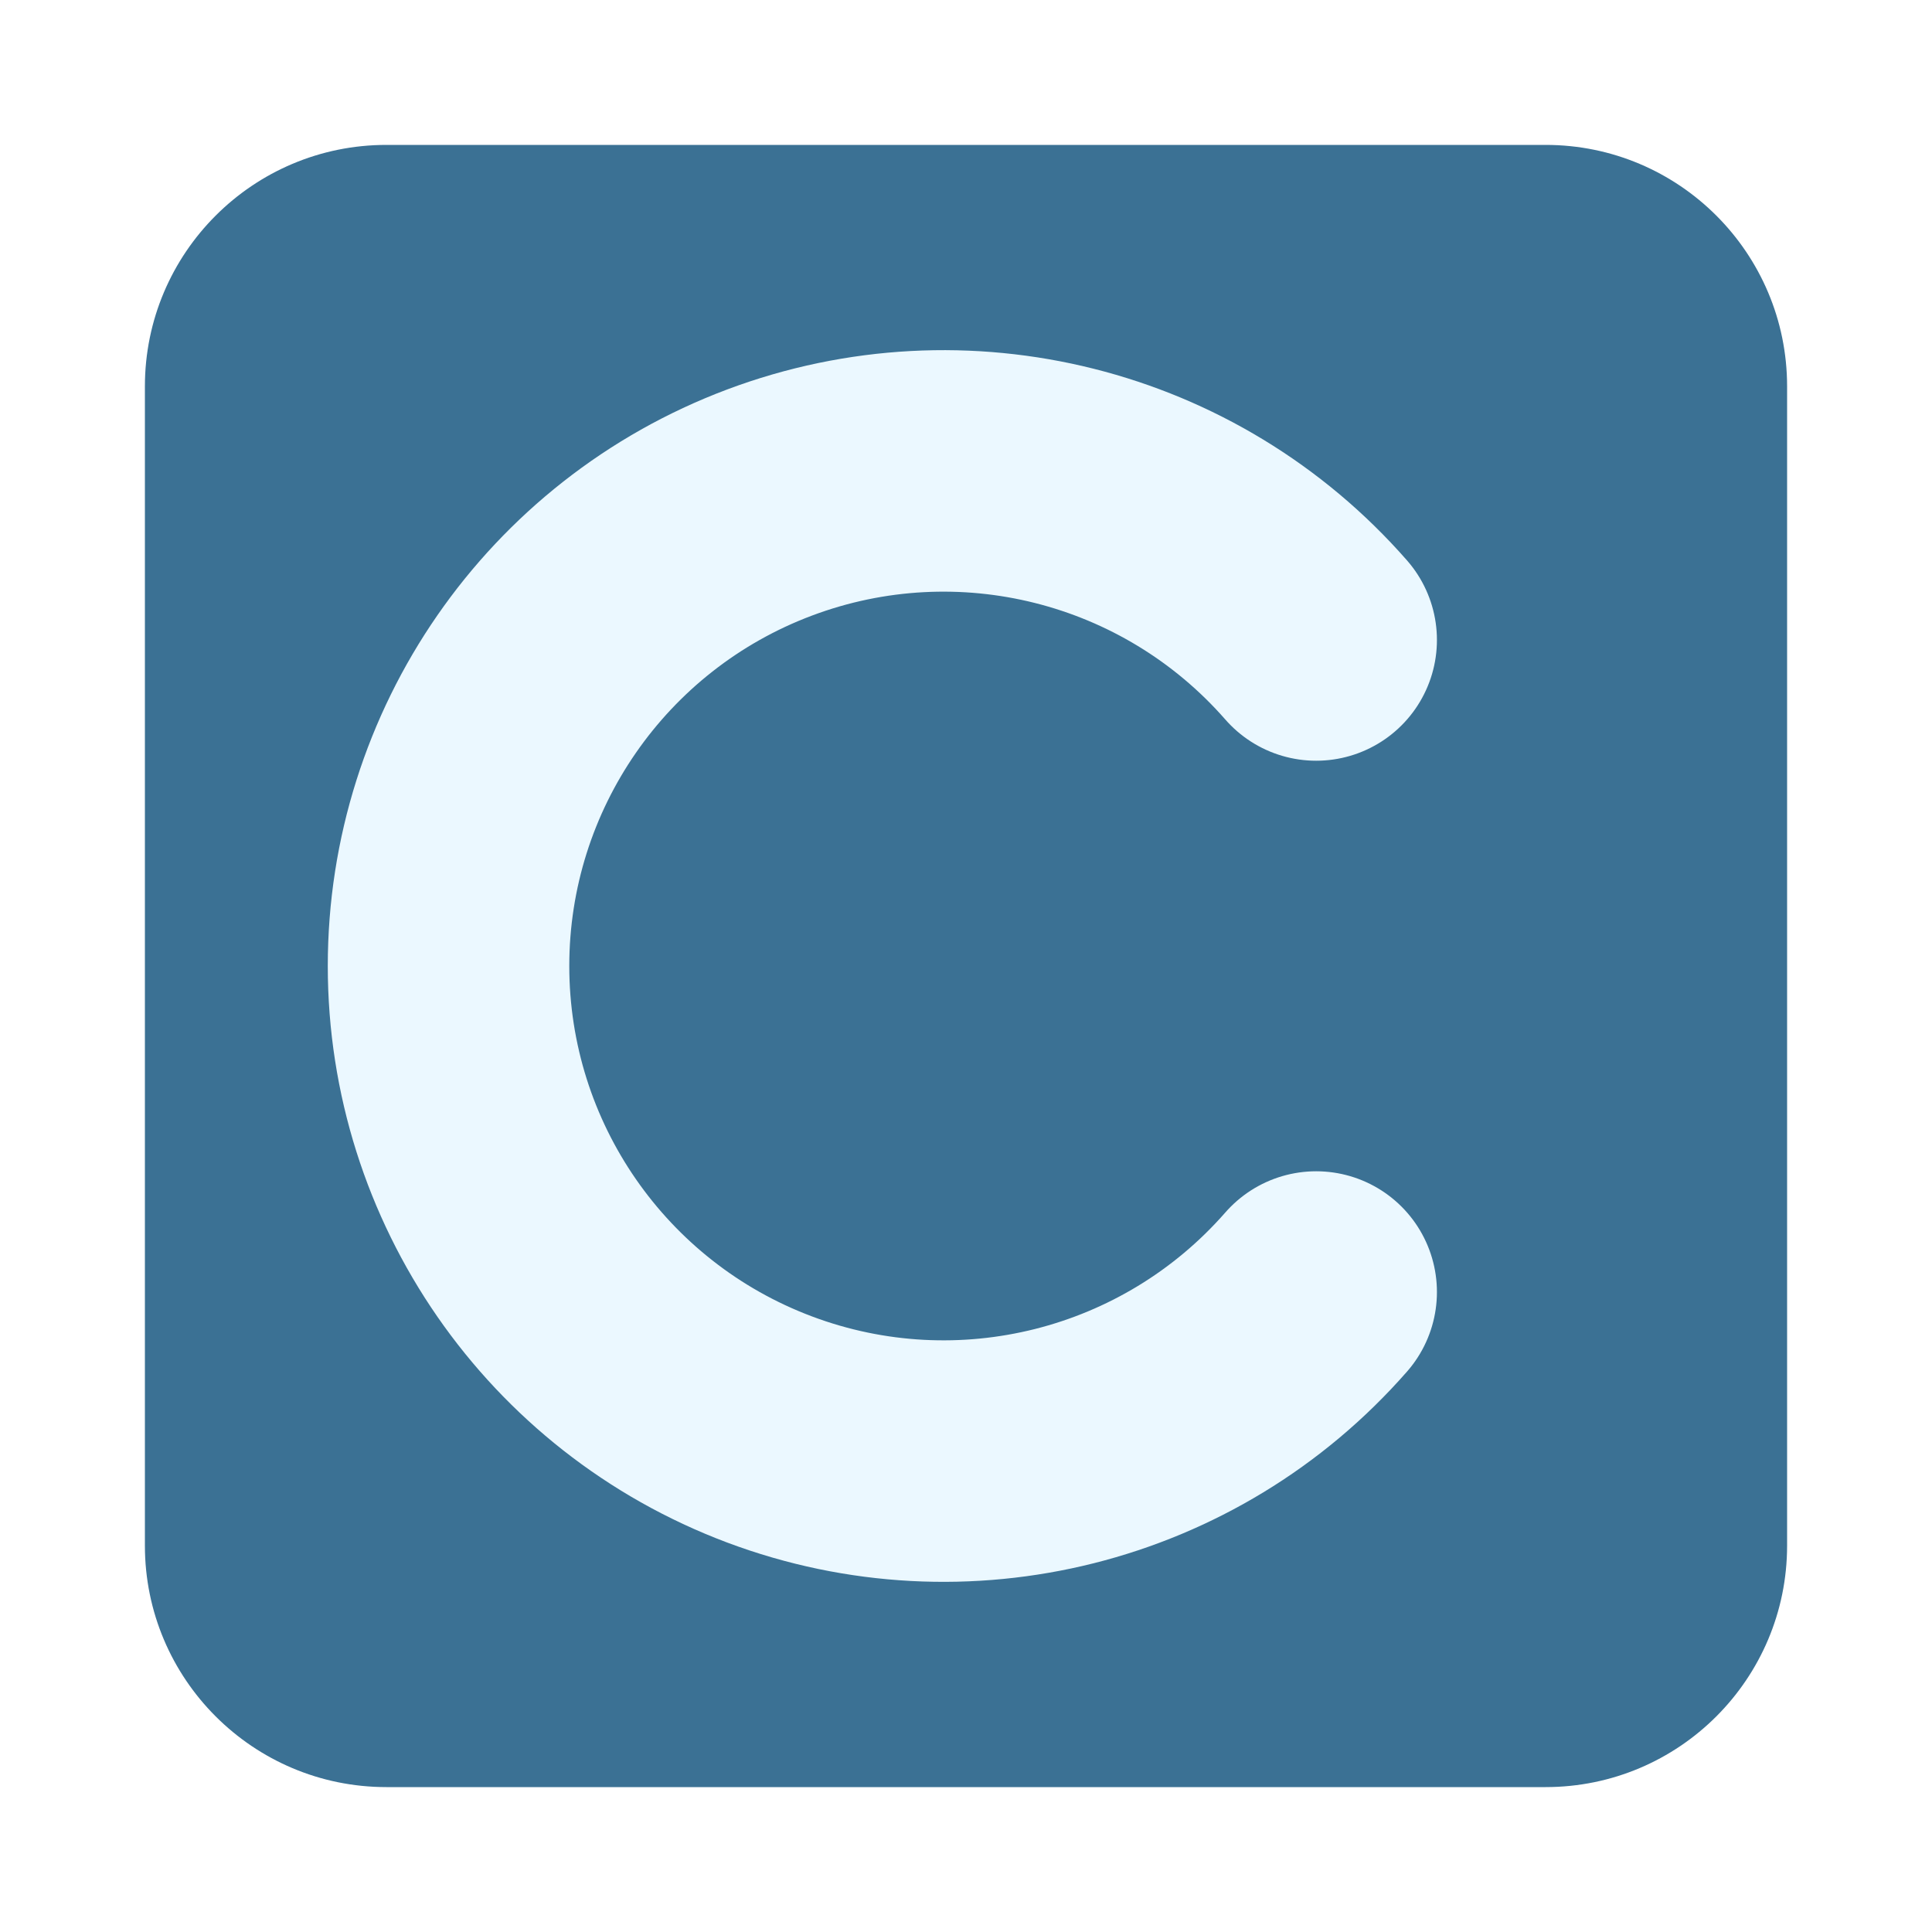
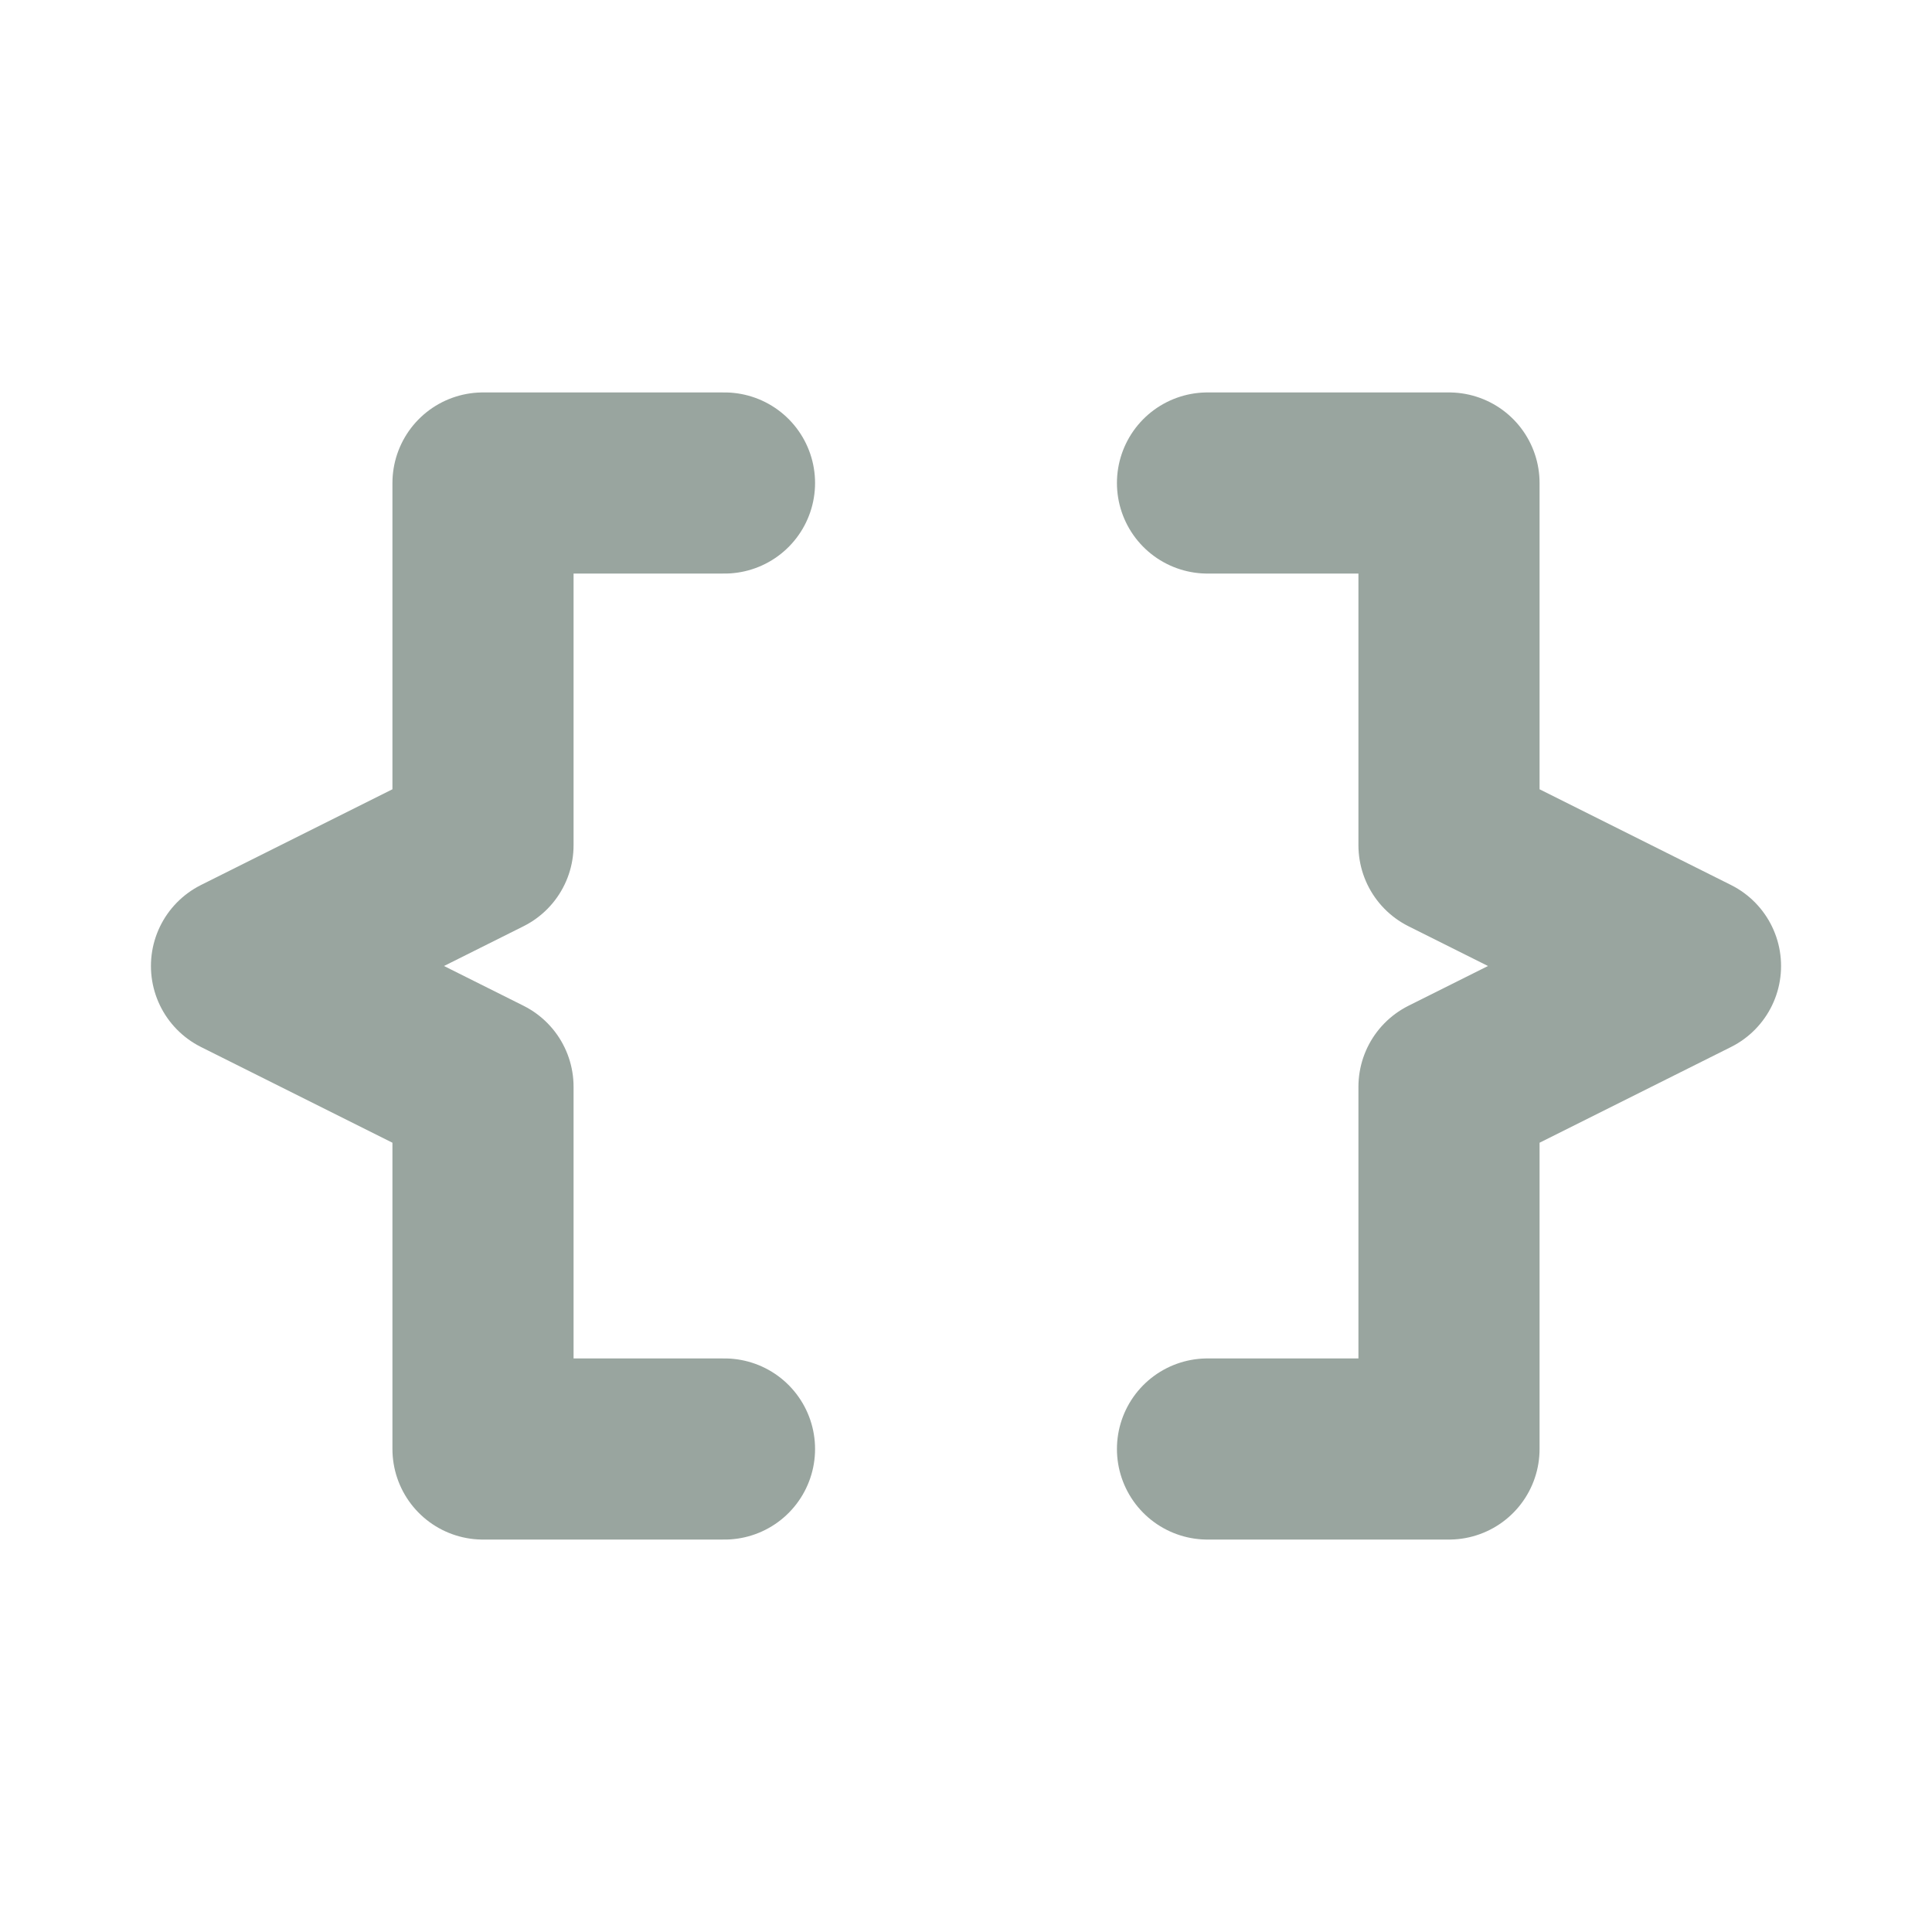
<svg xmlns="http://www.w3.org/2000/svg" width="16" height="16" viewBox="0 0 16 16">
-   <rect x="1.2" y="1.2" width="13.6" height="13.6" rx="2" fill="#3B7194" />
-   <path d="M10.9 5.3a4.1 4.1 0 1 0 0 5.4" fill="none" stroke="#EBF8FF" stroke-linecap="round" stroke-width="2" />
+   <g fill="none" stroke="#99A59F" color="#99A59F" stroke-width="1.5" stroke-linecap="round" stroke-linejoin="round">
+     <path d="M6 4H4v3l-2 1 2 1v3h2m4-8h2v3l2 1-2 1v3h-2" />
+   </g>
</svg>
